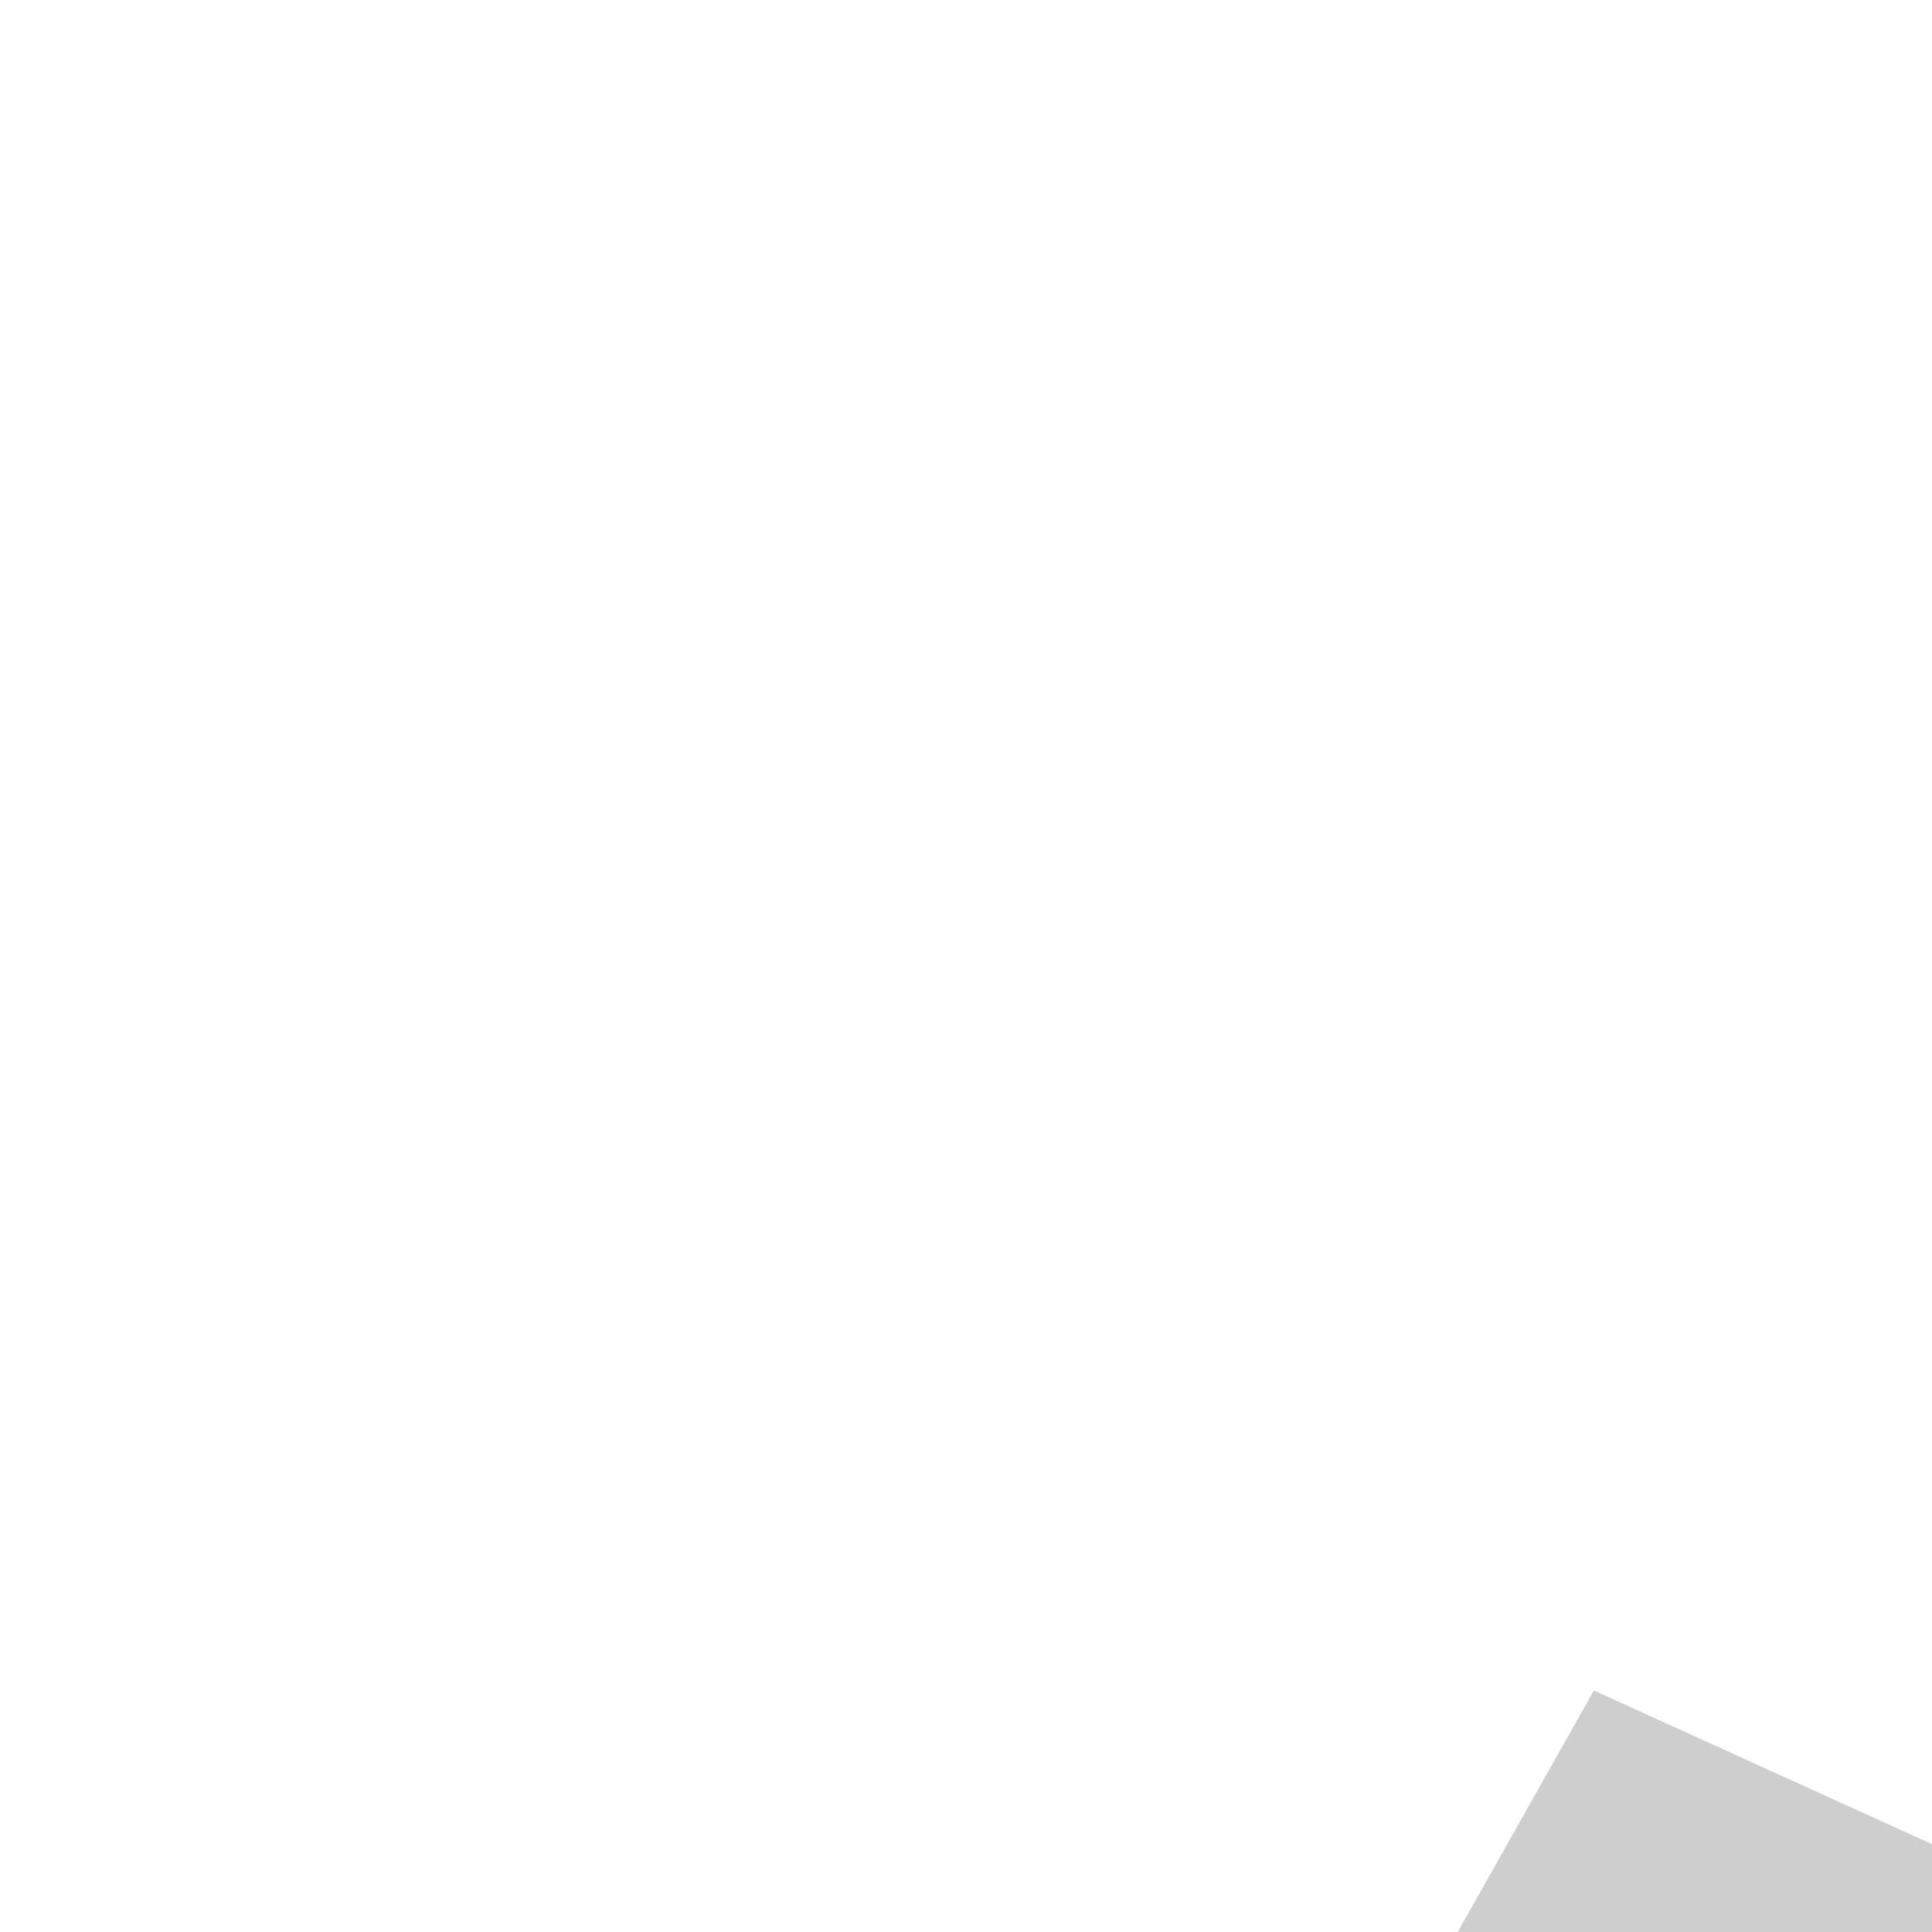
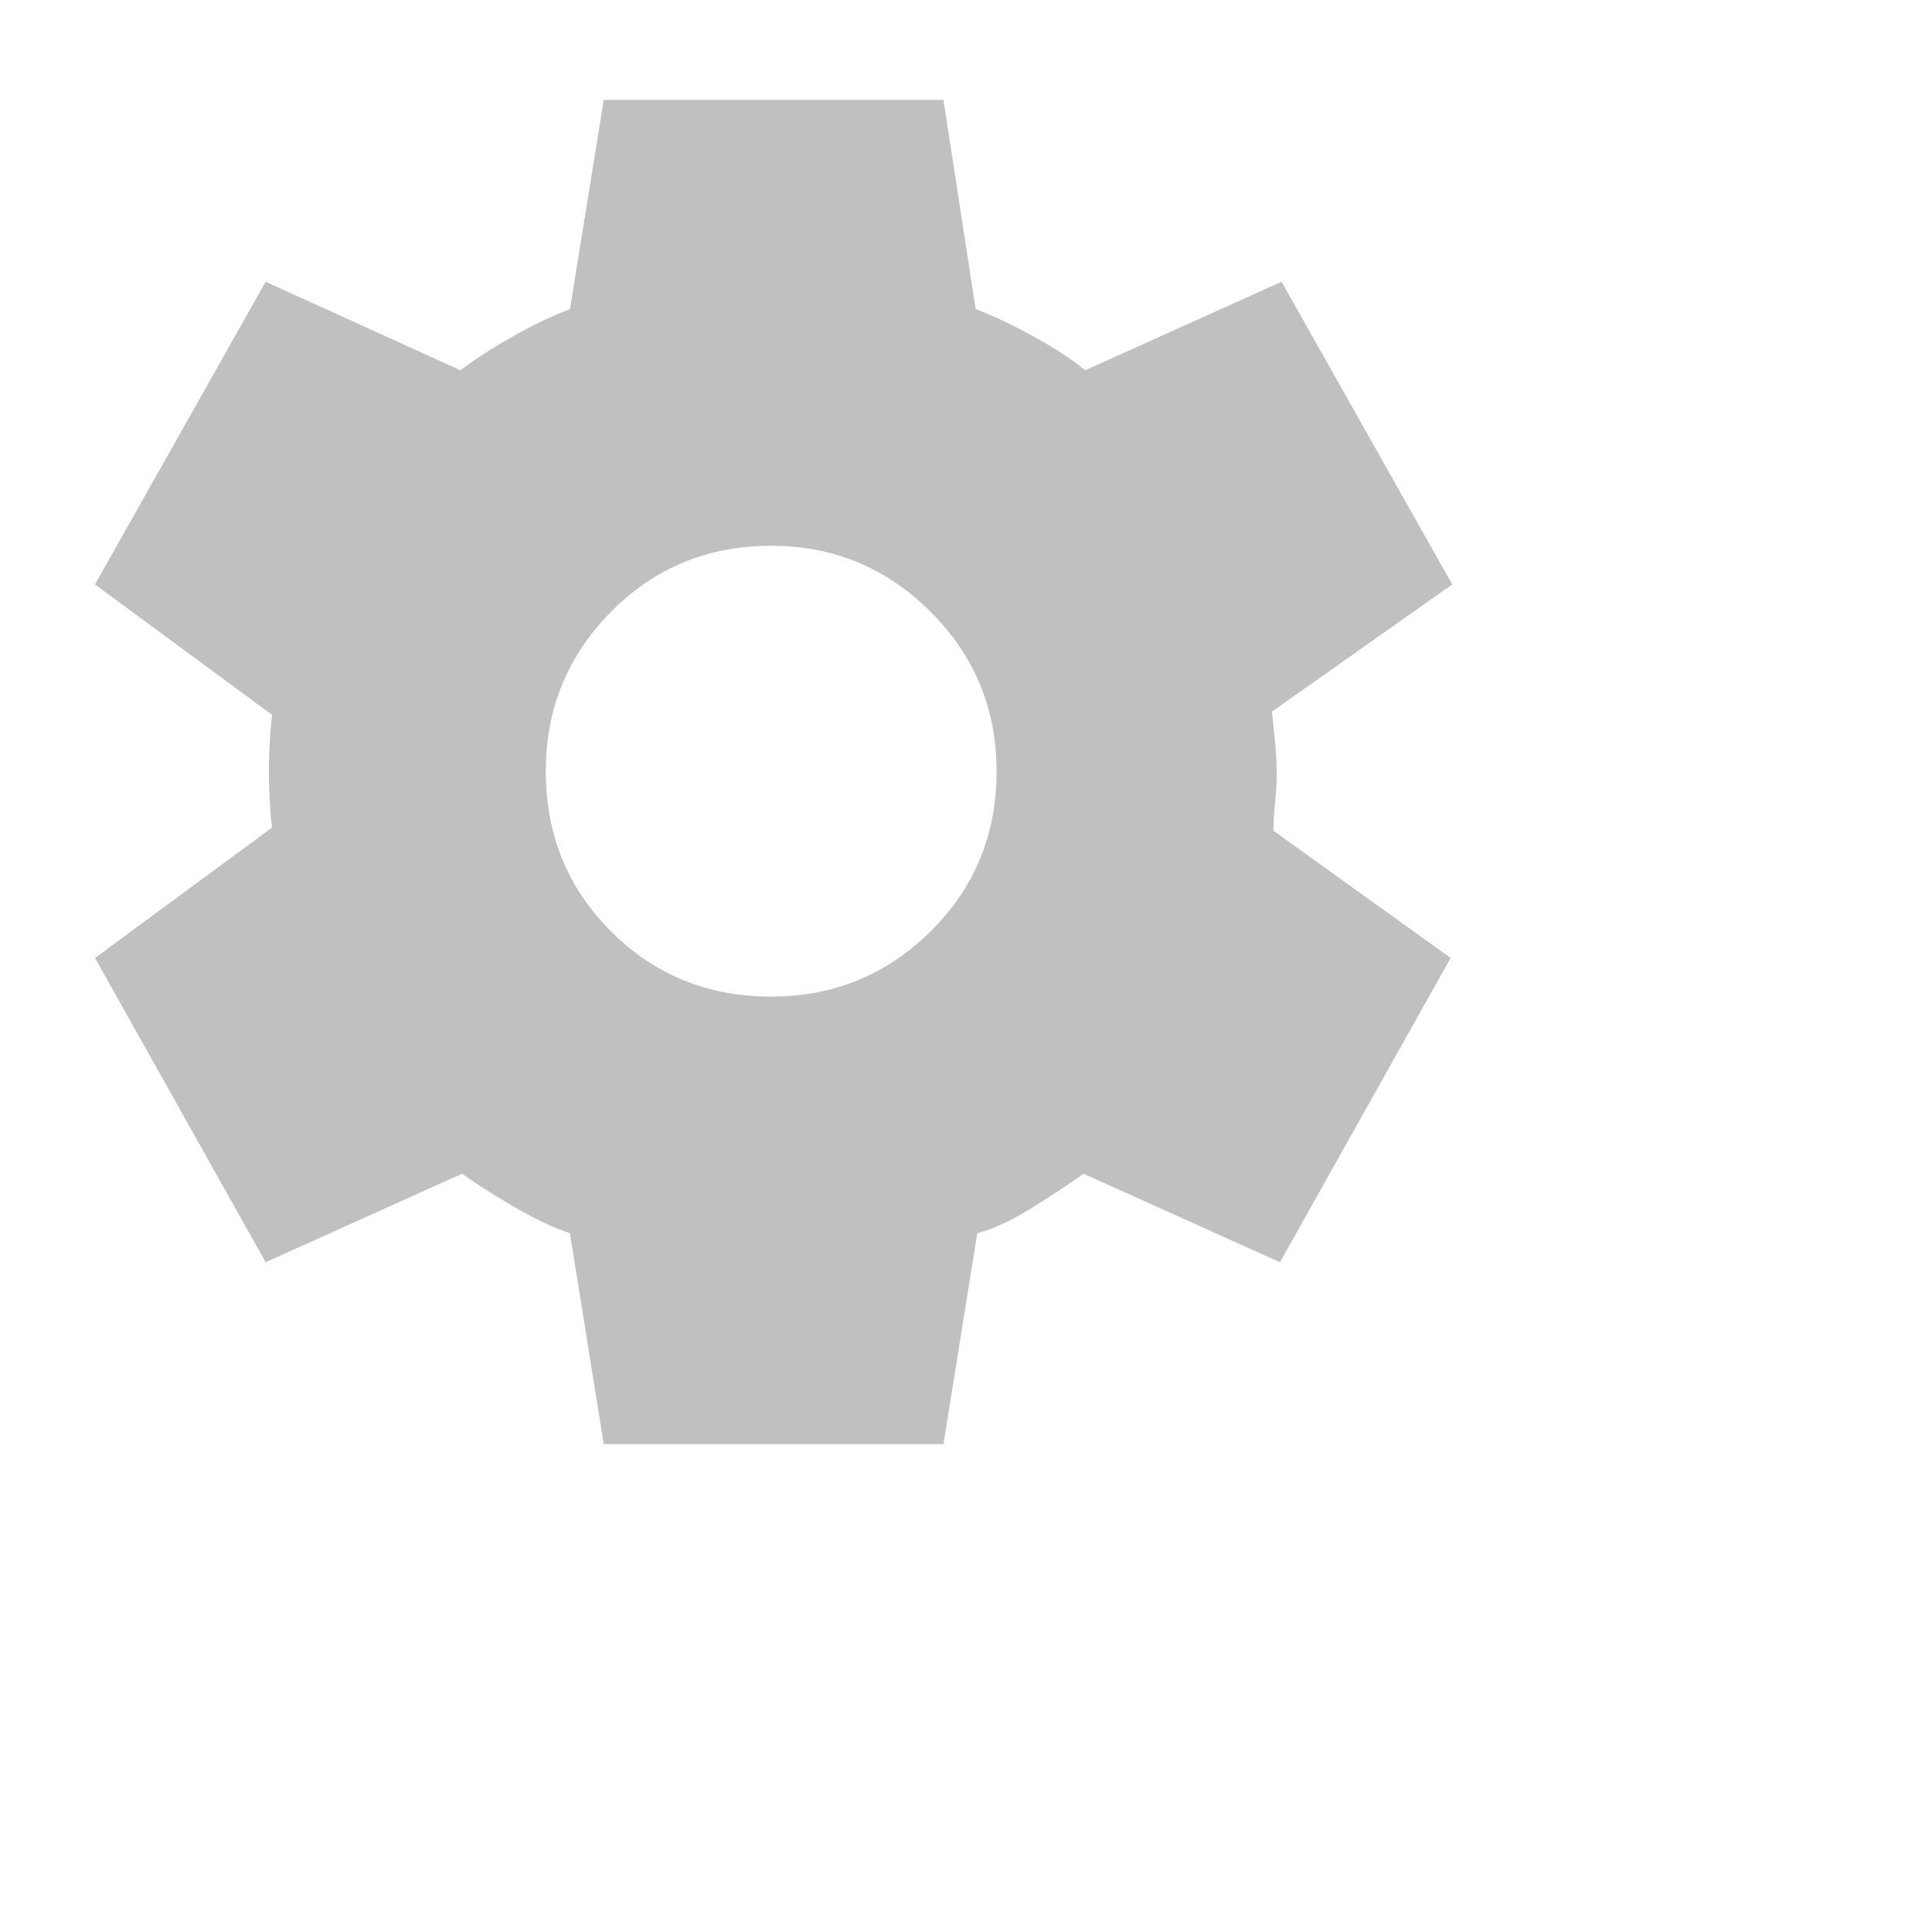
- <svg xmlns="http://www.w3.org/2000/svg" width="10" height="10">
-   <svg width="30" height="30">
-     <path fill="#cecece" d="M18.75 44.85 17.7 38.3q-.75-.25-1.7-.8t-1.65-1.05l-6.1 2.75-5.3-9.45 5.5-4.05q-.05-.35-.075-.875-.025-.525-.025-.925 0-.3.025-.8t.075-.9l-5.5-4.05 5.3-9.4 6.05 2.75q.65-.5 1.625-1.05T17.7 9.6l1.05-6.5H29.3l1 6.5q.8.3 1.8.85t1.6 1.05l6.1-2.75 5.3 9.4-5.6 3.95q.05.45.1.975.05.525.05.925t-.05.9-.05.9l5.5 3.95-5.3 9.45-6.1-2.75q-.7.5-1.625 1.075t-1.675.775l-1.05 6.55Zm5.2-13.9q2.9 0 4.95-2.025 2.05-2.025 2.05-4.975 0-2.9-2.05-4.95-2.05-2.05-4.95-2.05-2.95 0-4.975 2.05-2.025 2.05-2.025 4.95 0 2.95 2.025 4.975Q21 30.95 23.95 30.95Z" class="color000 svgShape" />
+ <svg xmlns="http://www.w3.org/2000/svg" width="20" height="20">
+   <svg width="20" height="20" viewBox="0 0 60 60">
+     <path fill="silver" d="M18.75 44.85 17.7 38.3q-.75-.25-1.7-.8t-1.65-1.05l-6.1 2.75-5.3-9.45 5.5-4.05q-.05-.35-.075-.875-.025-.525-.025-.925 0-.3.025-.8t.075-.9l-5.5-4.05 5.3-9.4 6.05 2.75q.65-.5 1.625-1.05T17.7 9.6l1.05-6.5H29.3l1 6.5q.8.3 1.8.85t1.6 1.05l6.1-2.75 5.3 9.4-5.6 3.95q.05.45.1.975.05.525.05.925t-.05.9-.05.9l5.5 3.95-5.3 9.45-6.1-2.75q-.7.5-1.625 1.075t-1.675.775l-1.05 6.55Zm5.2-13.9q2.9 0 4.95-2.025 2.05-2.025 2.05-4.975 0-2.9-2.05-4.95-2.05-2.05-4.95-2.05-2.95 0-4.975 2.05-2.025 2.05-2.025 4.95 0 2.95 2.025 4.975Q21 30.95 23.95 30.95Z" class="color000 svgShape" />
  </svg>
</svg>
